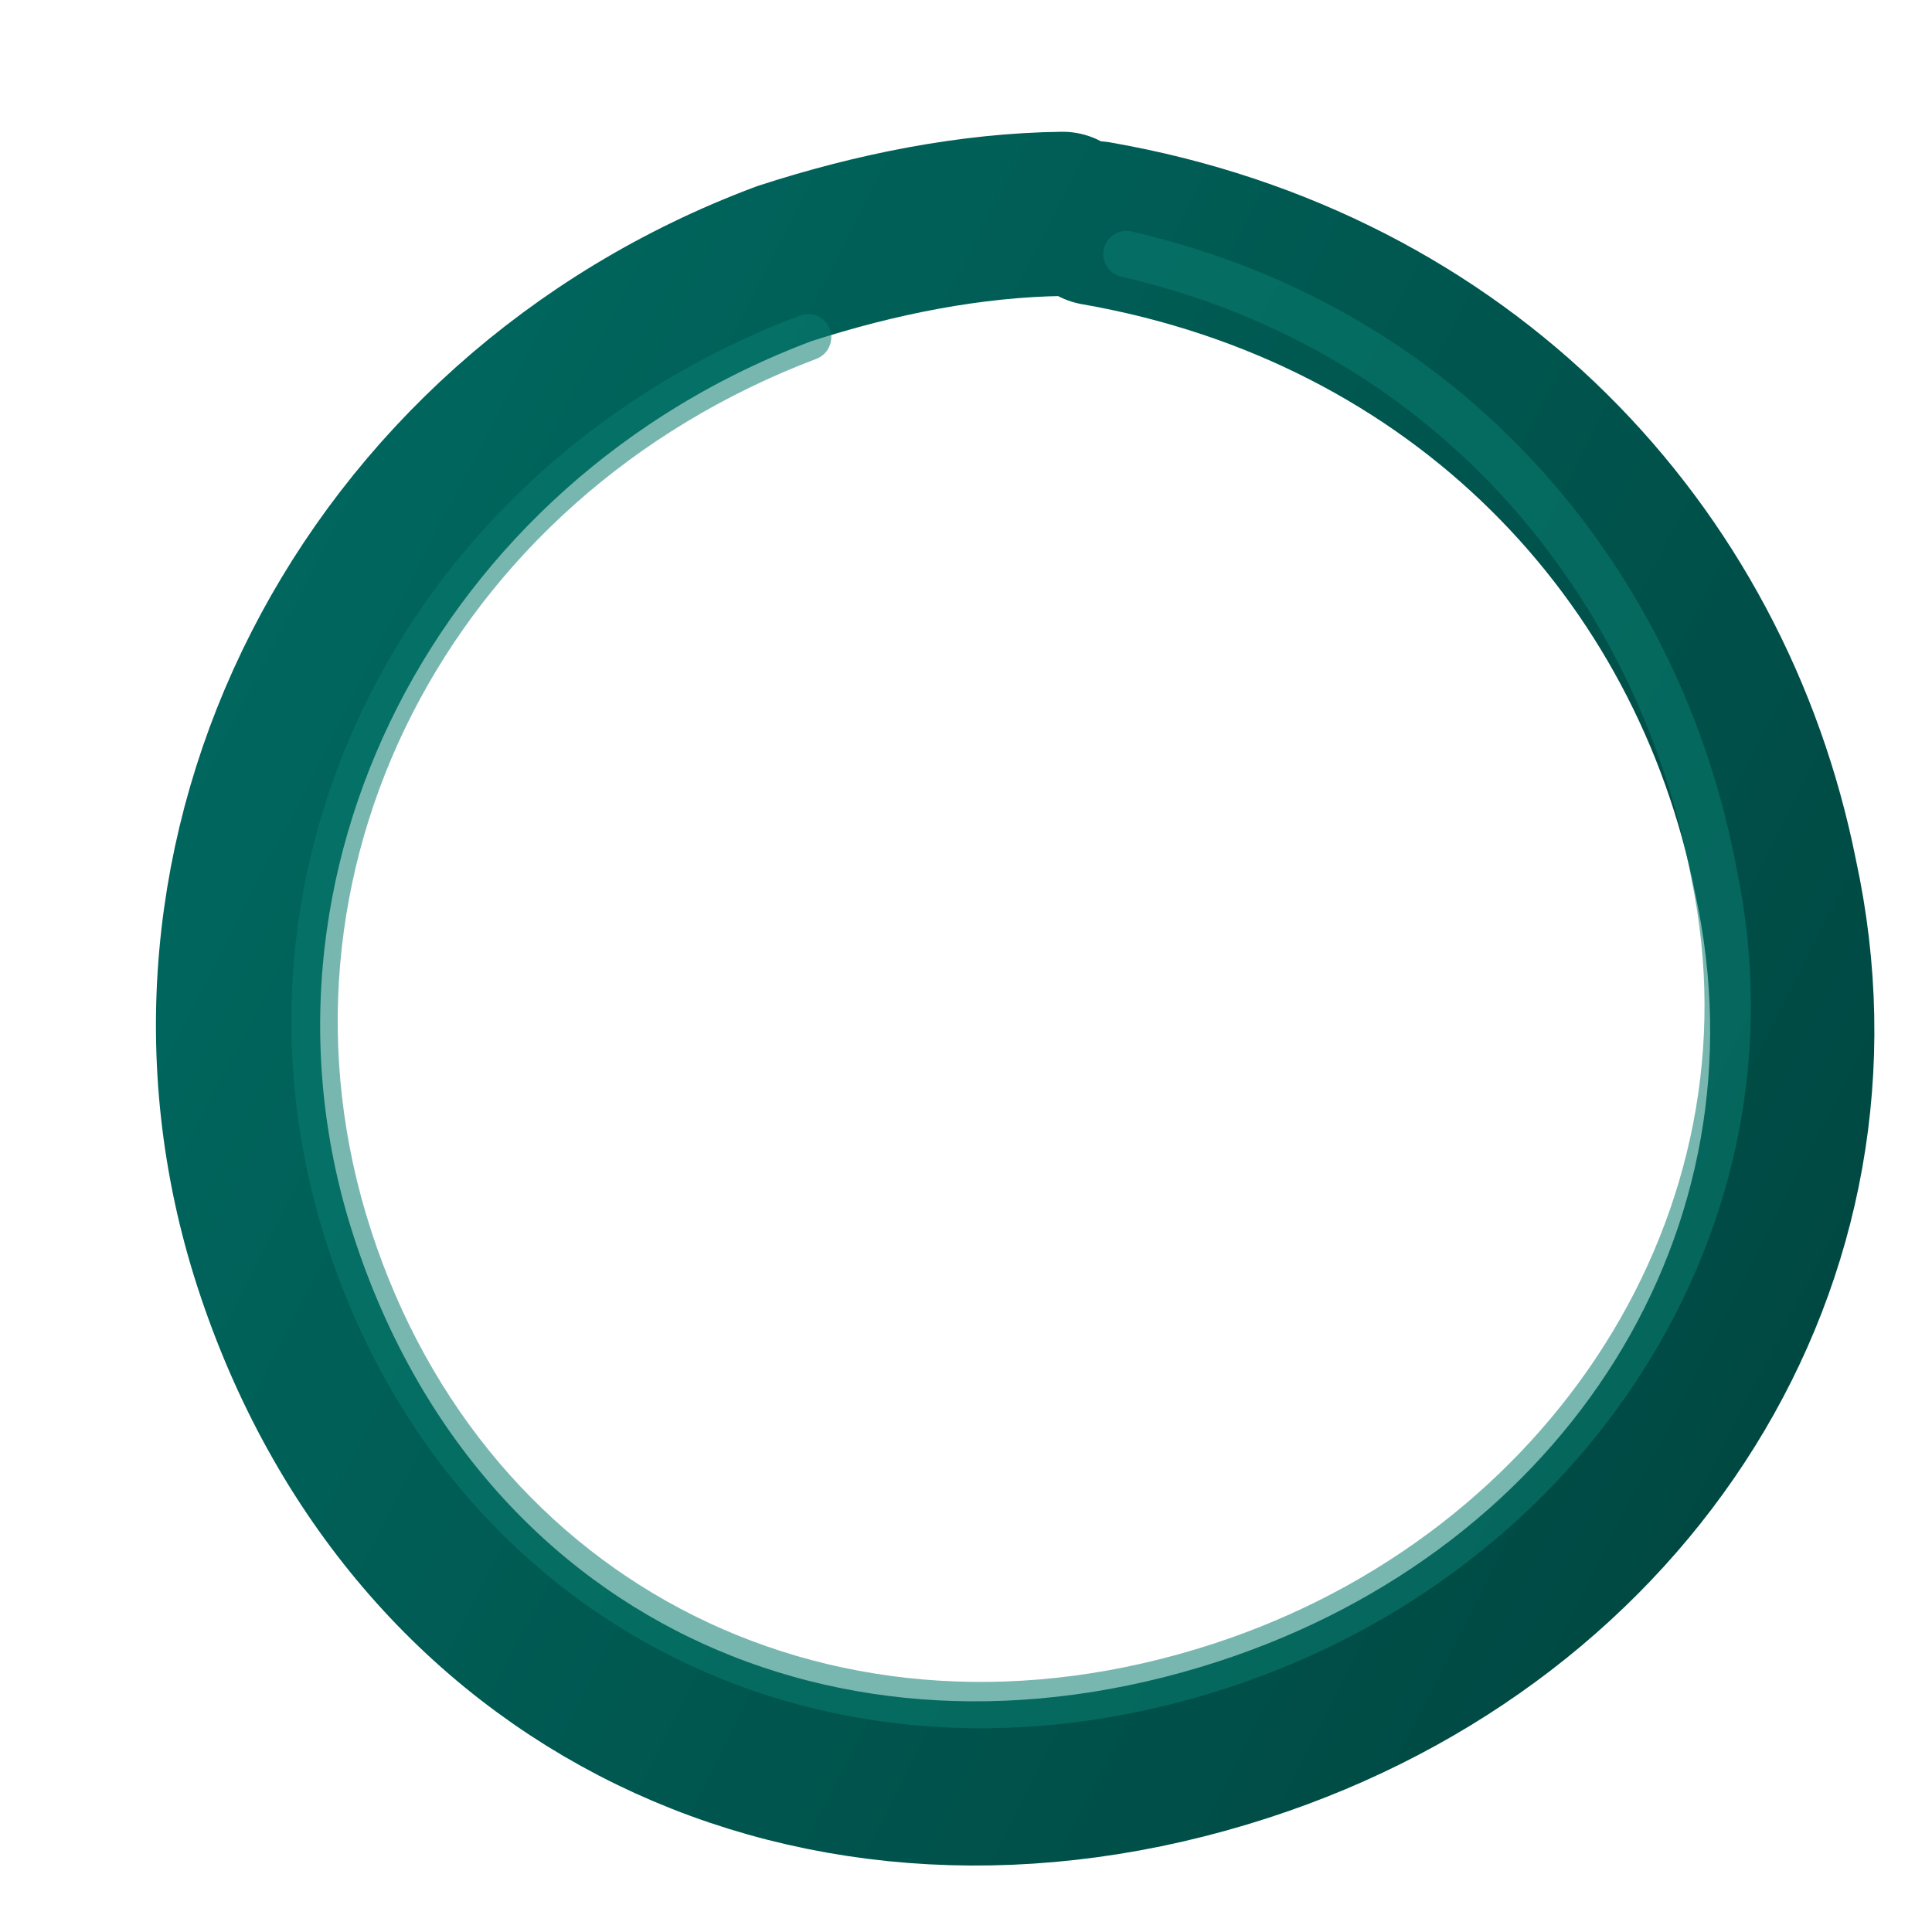
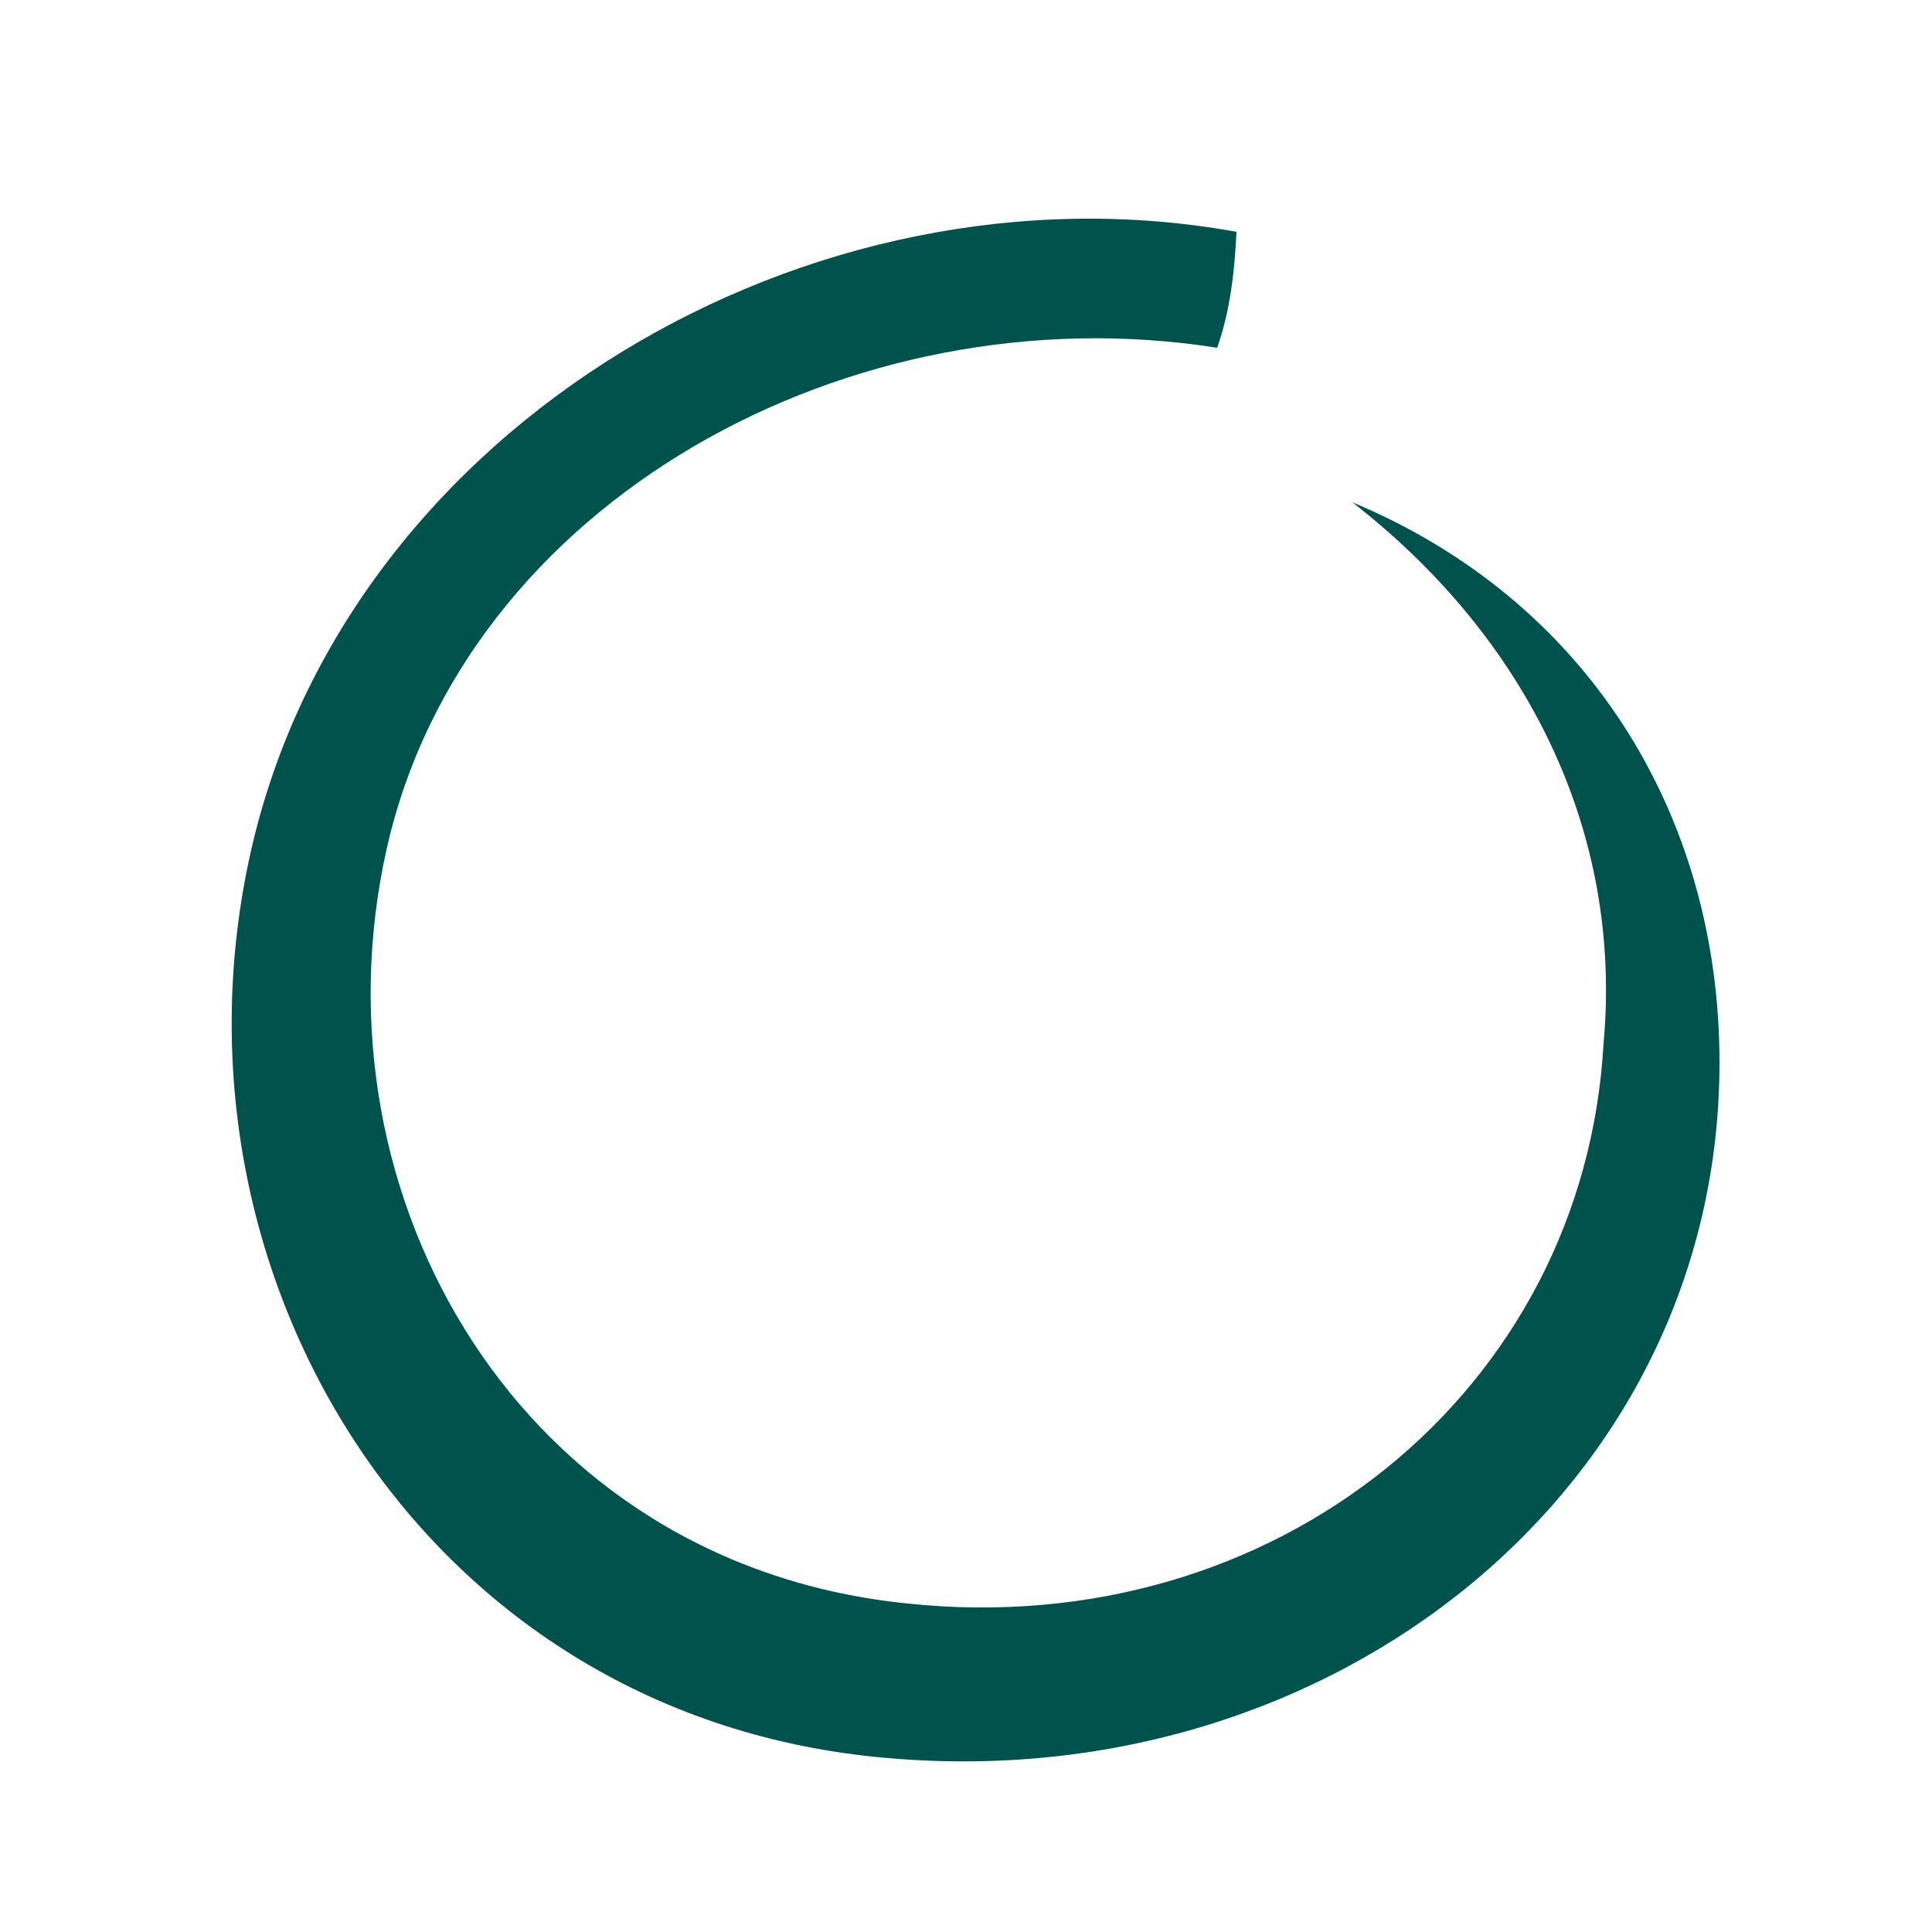
- <svg xmlns="http://www.w3.org/2000/svg" viewBox="0 0 100 100" role="img" aria-label="Jason Townsley zen circle mark">
-   <defs>
-     <linearGradient id="ink" x1="0" y1="0" x2="1" y2="1">
-       <stop offset="0" stop-color="#006b62" />
-       <stop offset="1" stop-color="#00453f" />
-     </linearGradient>
-   </defs>
-   <path d="M69 15            C86 24 94 41 92 58            C90 78 73 92 52 92            C29 92 12 76 12 53            C12 31 30 13 53 12            C58 12 63 12.6 67.5 14" fill="none" stroke="url(#ink)" stroke-width="8.5" stroke-linecap="round" transform="rotate(-18 52 52)" />
-   <path d="M70 17 C85 26 91 42 89 57 C87 75 71 88 52 88 C31 88 16 73 16 53 C16 33 32 17 53 16" fill="none" stroke="#0a7b70" stroke-width="2.4" stroke-linecap="round" opacity="0.55" transform="rotate(-18 52 52)" />
+ <svg xmlns="http://www.w3.org/2000/svg" viewBox="0 0 100 100" role="img" aria-label="Jason Townsley enso mark">
+   <path d="M64 12C42 8 18 22 13 44C8 66 22 89 46 91C69 93 89 77 89 55C89 42 82 31 70 26C79 33 84 43 83 54C82 72 66 85 47 83C27 81 16 62 20 44C24 26 44 15 63 18C63.7 16 63.9 14 64 12 Z" fill="#00534c" />
</svg>
